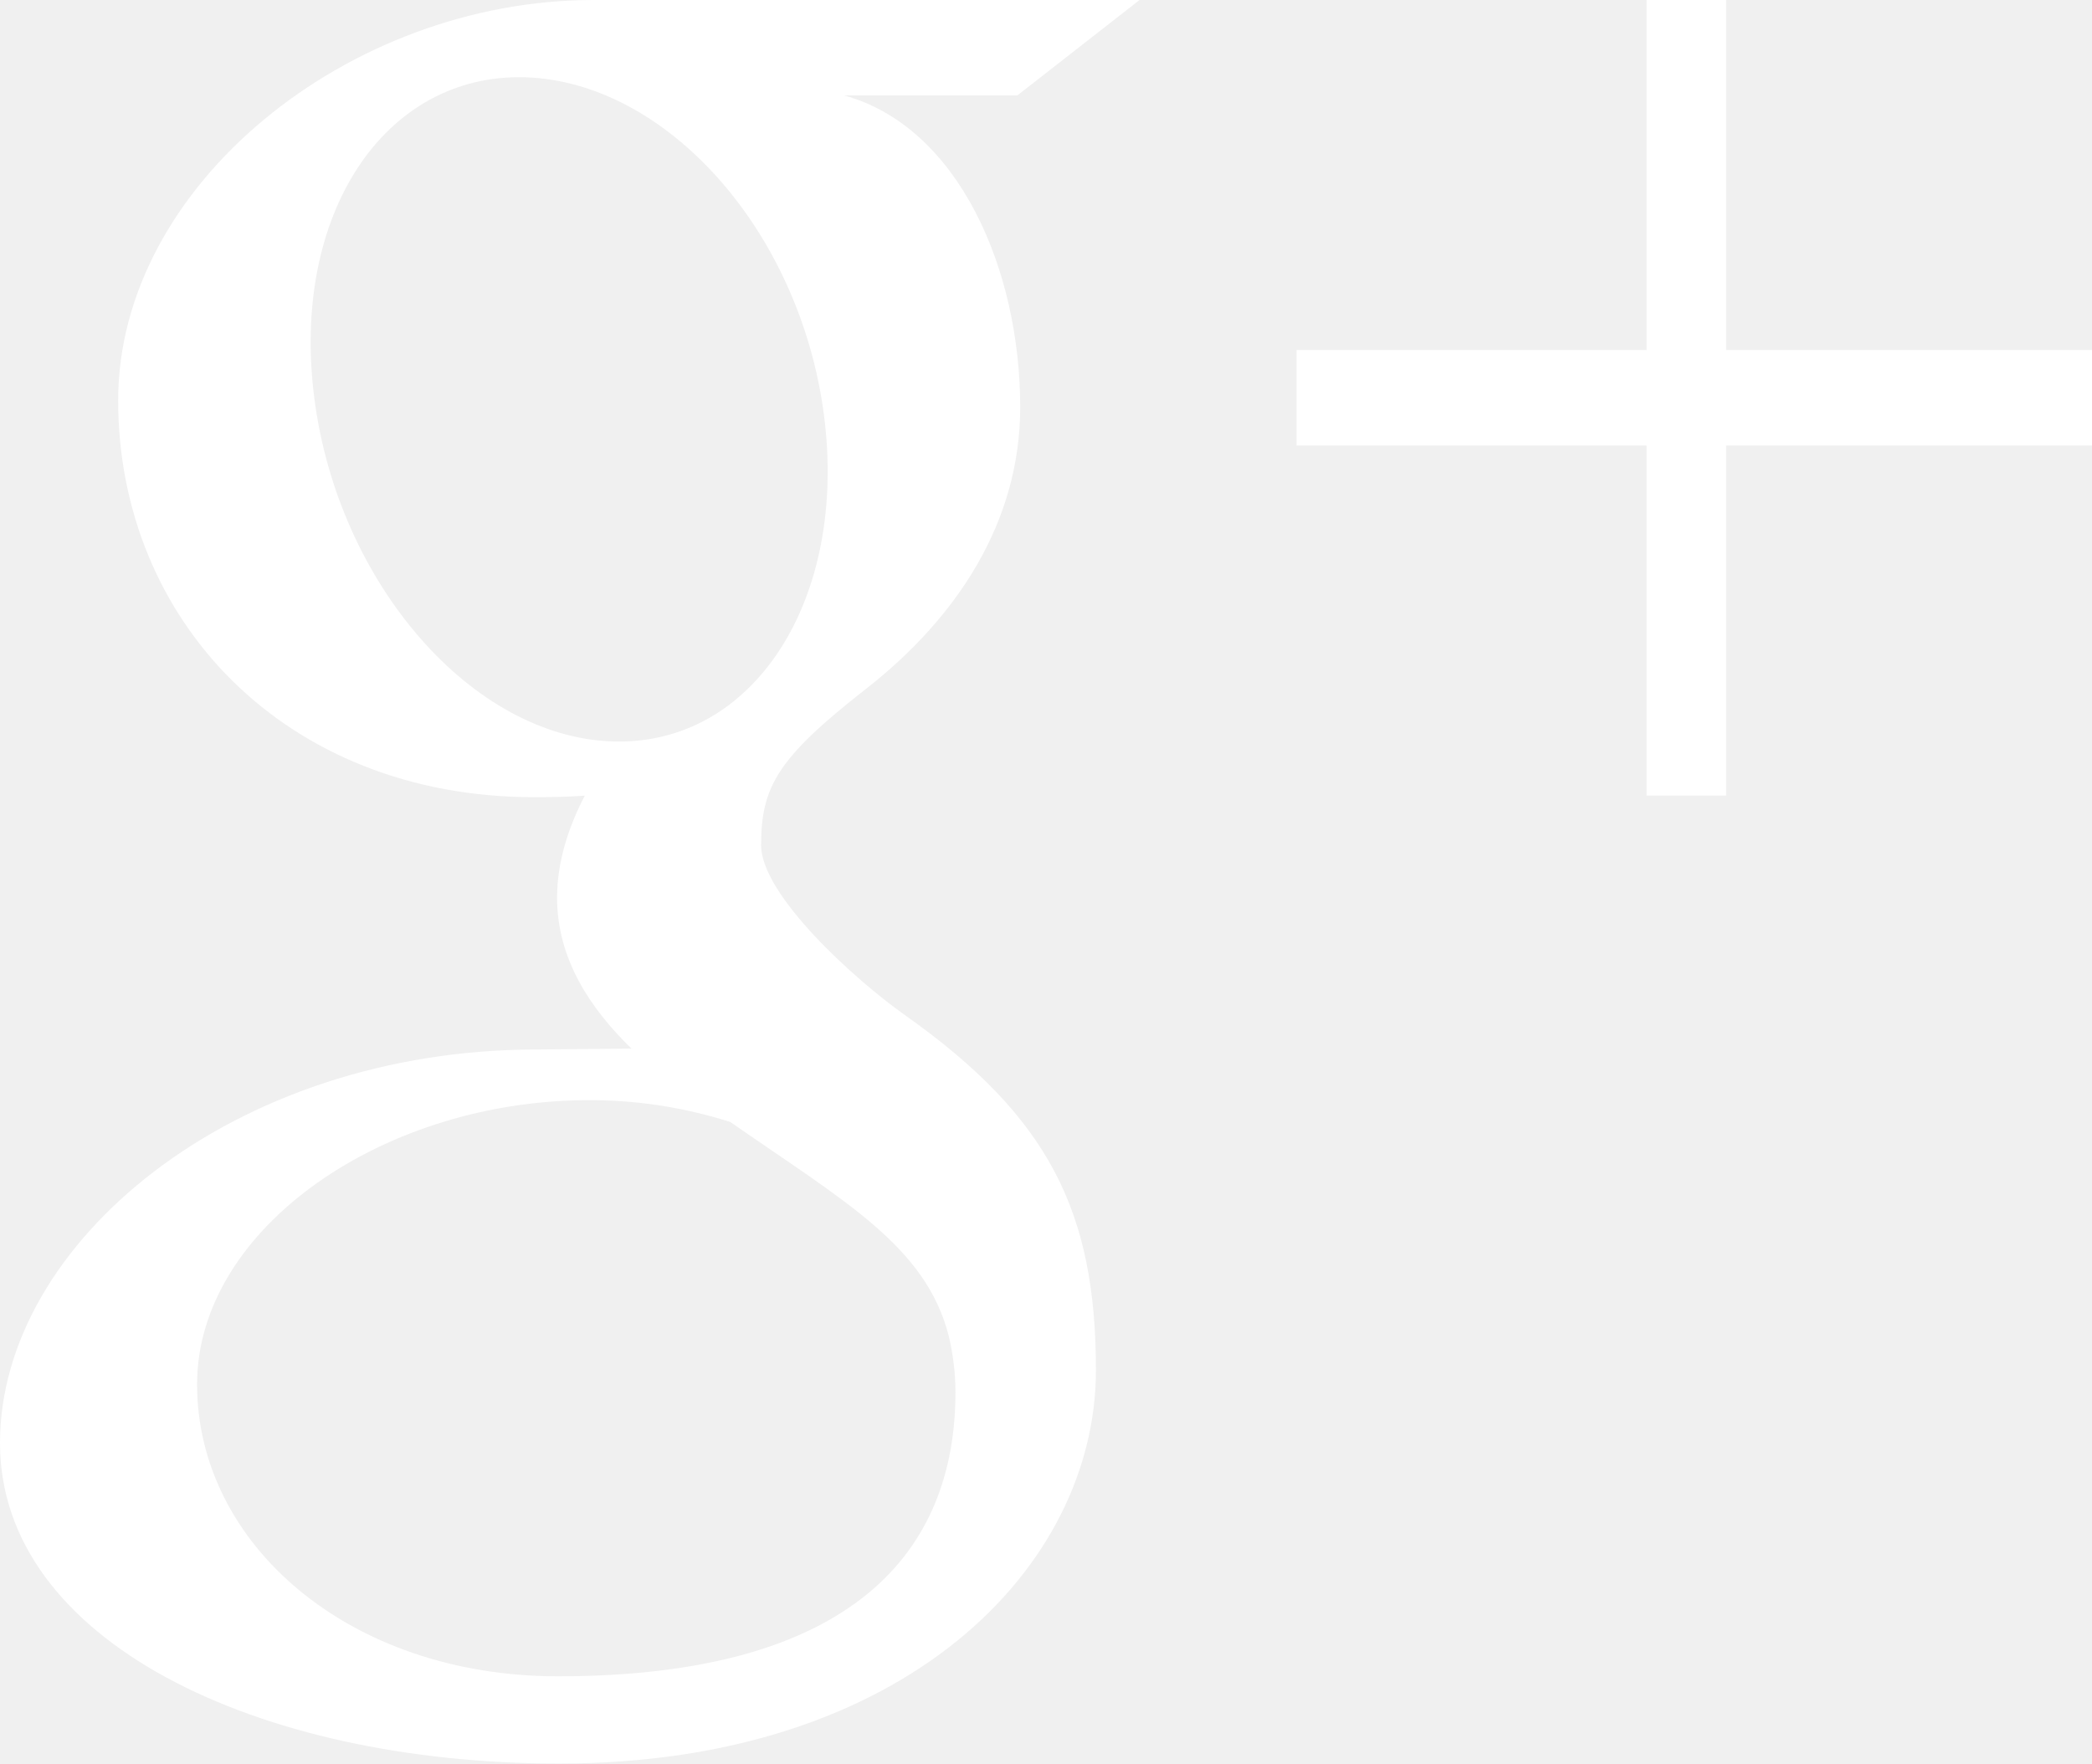
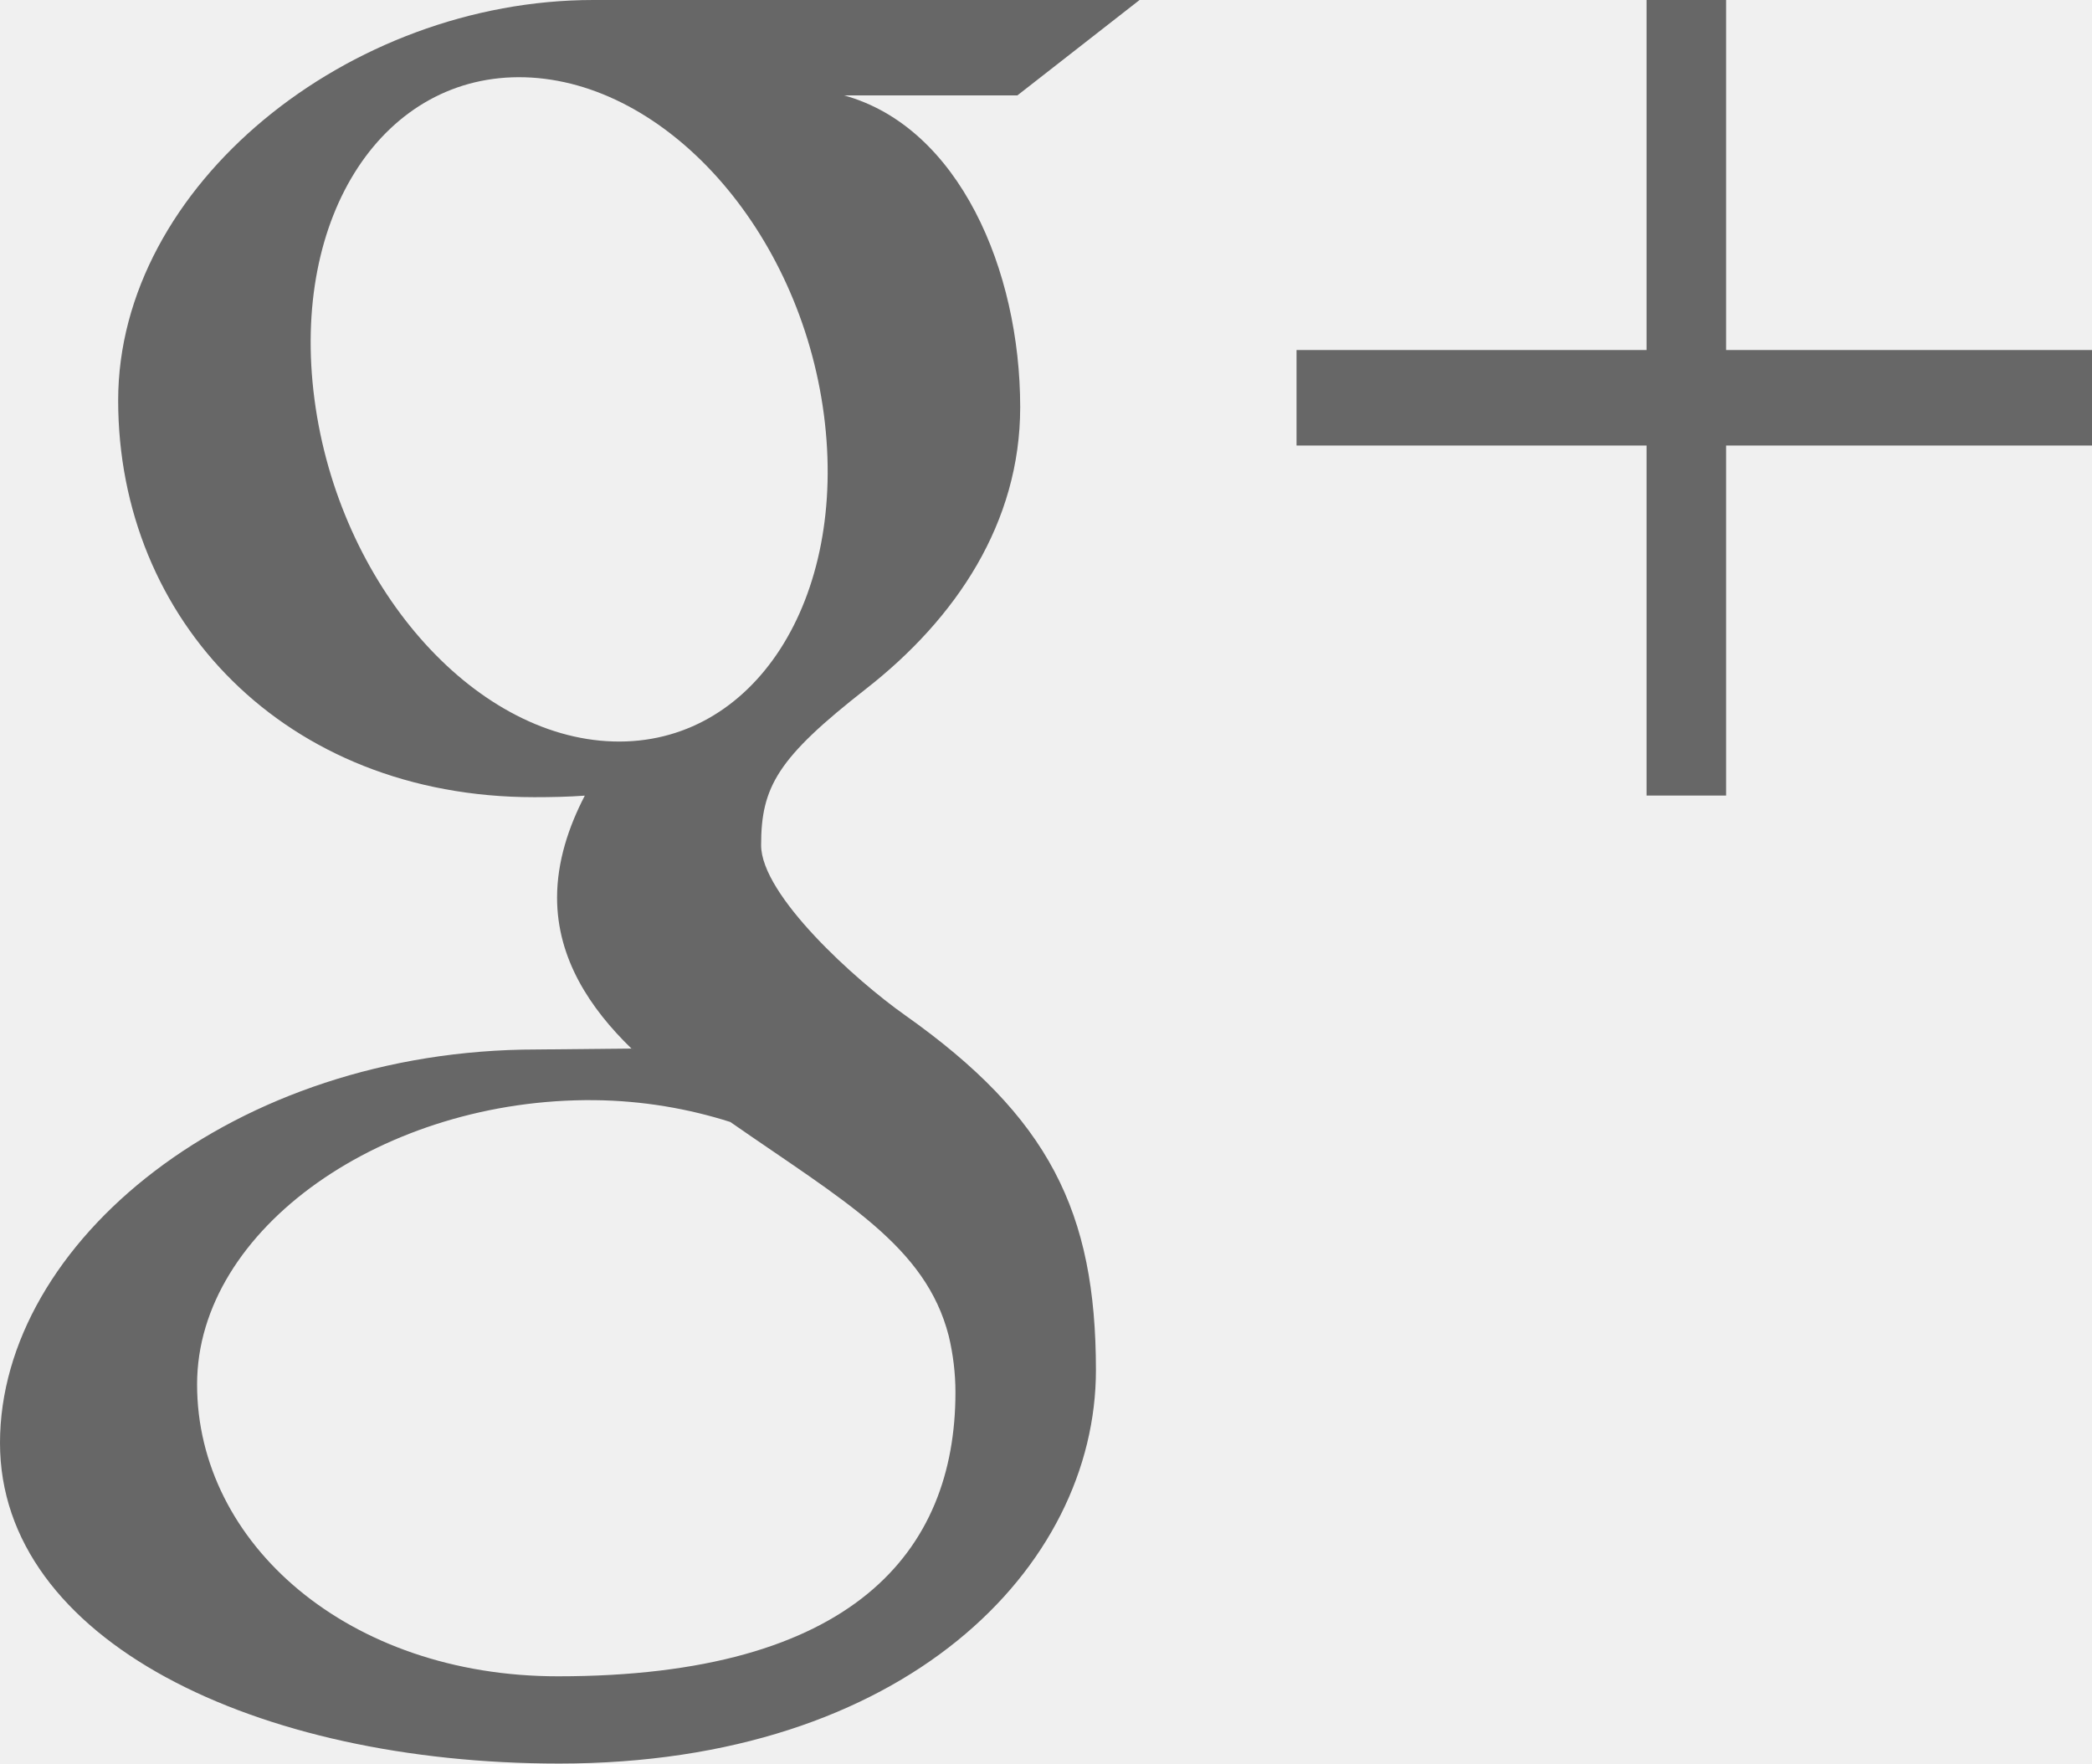
<svg xmlns="http://www.w3.org/2000/svg" width="24.361" height="20.535">
-   <path fill="#fff" d="M6.498 19.52c-2.44 0-4.203-1.545-4.203-3.399 0-1.82 2.187-3.334 4.627-3.31.57.006 1.101.101 1.582.254 1.325.922 2.276 1.443 2.544 2.492.051.213.078.435.078.656 0 1.855-1.196 3.307-4.628 3.307m.642-10.886c-1.639-.049-3.196-1.833-3.478-3.984-.283-2.151.815-3.798 2.453-3.75 1.638.05 3.196 1.776 3.479 3.927.282 2.152-.816 3.857-2.454 3.807m3.397 3.186c-.575-.406-1.674-1.396-1.674-1.979 0-.682.195-1.017 1.221-1.819 1.052-.822 1.796-1.936 1.796-3.28 0-1.599-.713-3.261-2.05-3.631h2.017l1.423-1.111h-6.36c-2.851 0-5.534 2.16-5.534 4.663 0 2.556 1.943 4.62 4.845 4.62.2 0 .396-.004.589-.018-.188.361-.323.767-.323 1.188 0 .71.383 1.288.866 1.757l-1.103.011c-3.532 0-6.25 2.25-6.25 4.582 0 2.297 2.98 3.733 6.512 3.733 4.025 0 6.25-2.285 6.25-4.582-.001-1.843-.545-2.946-2.225-4.134" />
-   <polygon fill="#fff" points="24.361,4.076 20.1,4.076 20.1,0 19.174,0 19.174,4.076 15.098,4.076 15.098,5.188 19.174,5.188 19.174,9.264 20.1,9.264 20.1,5.188 24.361,5.188" />
+   <path fill="#676767" d="M6.498 19.52c-2.44 0-4.203-1.545-4.203-3.399 0-1.82 2.187-3.334 4.627-3.31.57.006 1.101.101 1.582.254 1.325.922 2.276 1.443 2.544 2.492.051.213.078.435.078.656 0 1.855-1.196 3.307-4.628 3.307m.642-10.886c-1.639-.049-3.196-1.833-3.478-3.984-.283-2.151.815-3.798 2.453-3.75 1.638.05 3.196 1.776 3.479 3.927.282 2.152-.816 3.857-2.454 3.807m3.397 3.186c-.575-.406-1.674-1.396-1.674-1.979 0-.682.195-1.017 1.221-1.819 1.052-.822 1.796-1.936 1.796-3.28 0-1.599-.713-3.261-2.05-3.631h2.017l1.423-1.111h-6.36c-2.851 0-5.534 2.16-5.534 4.663 0 2.556 1.943 4.62 4.845 4.62.2 0 .396-.004.589-.018-.188.361-.323.767-.323 1.188 0 .71.383 1.288.866 1.757l-1.103.011c-3.532 0-6.25 2.25-6.25 4.582 0 2.297 2.98 3.733 6.512 3.733 4.025 0 6.25-2.285 6.25-4.582-.001-1.843-.545-2.946-2.225-4.134" />
+   <polygon fill="#676767" points="24.361,4.076 20.1,4.076 20.1,0 19.174,0 19.174,4.076 15.098,4.076 15.098,5.188 19.174,5.188 19.174,9.264 20.1,9.264 20.1,5.188 24.361,5.188" />
</svg>
